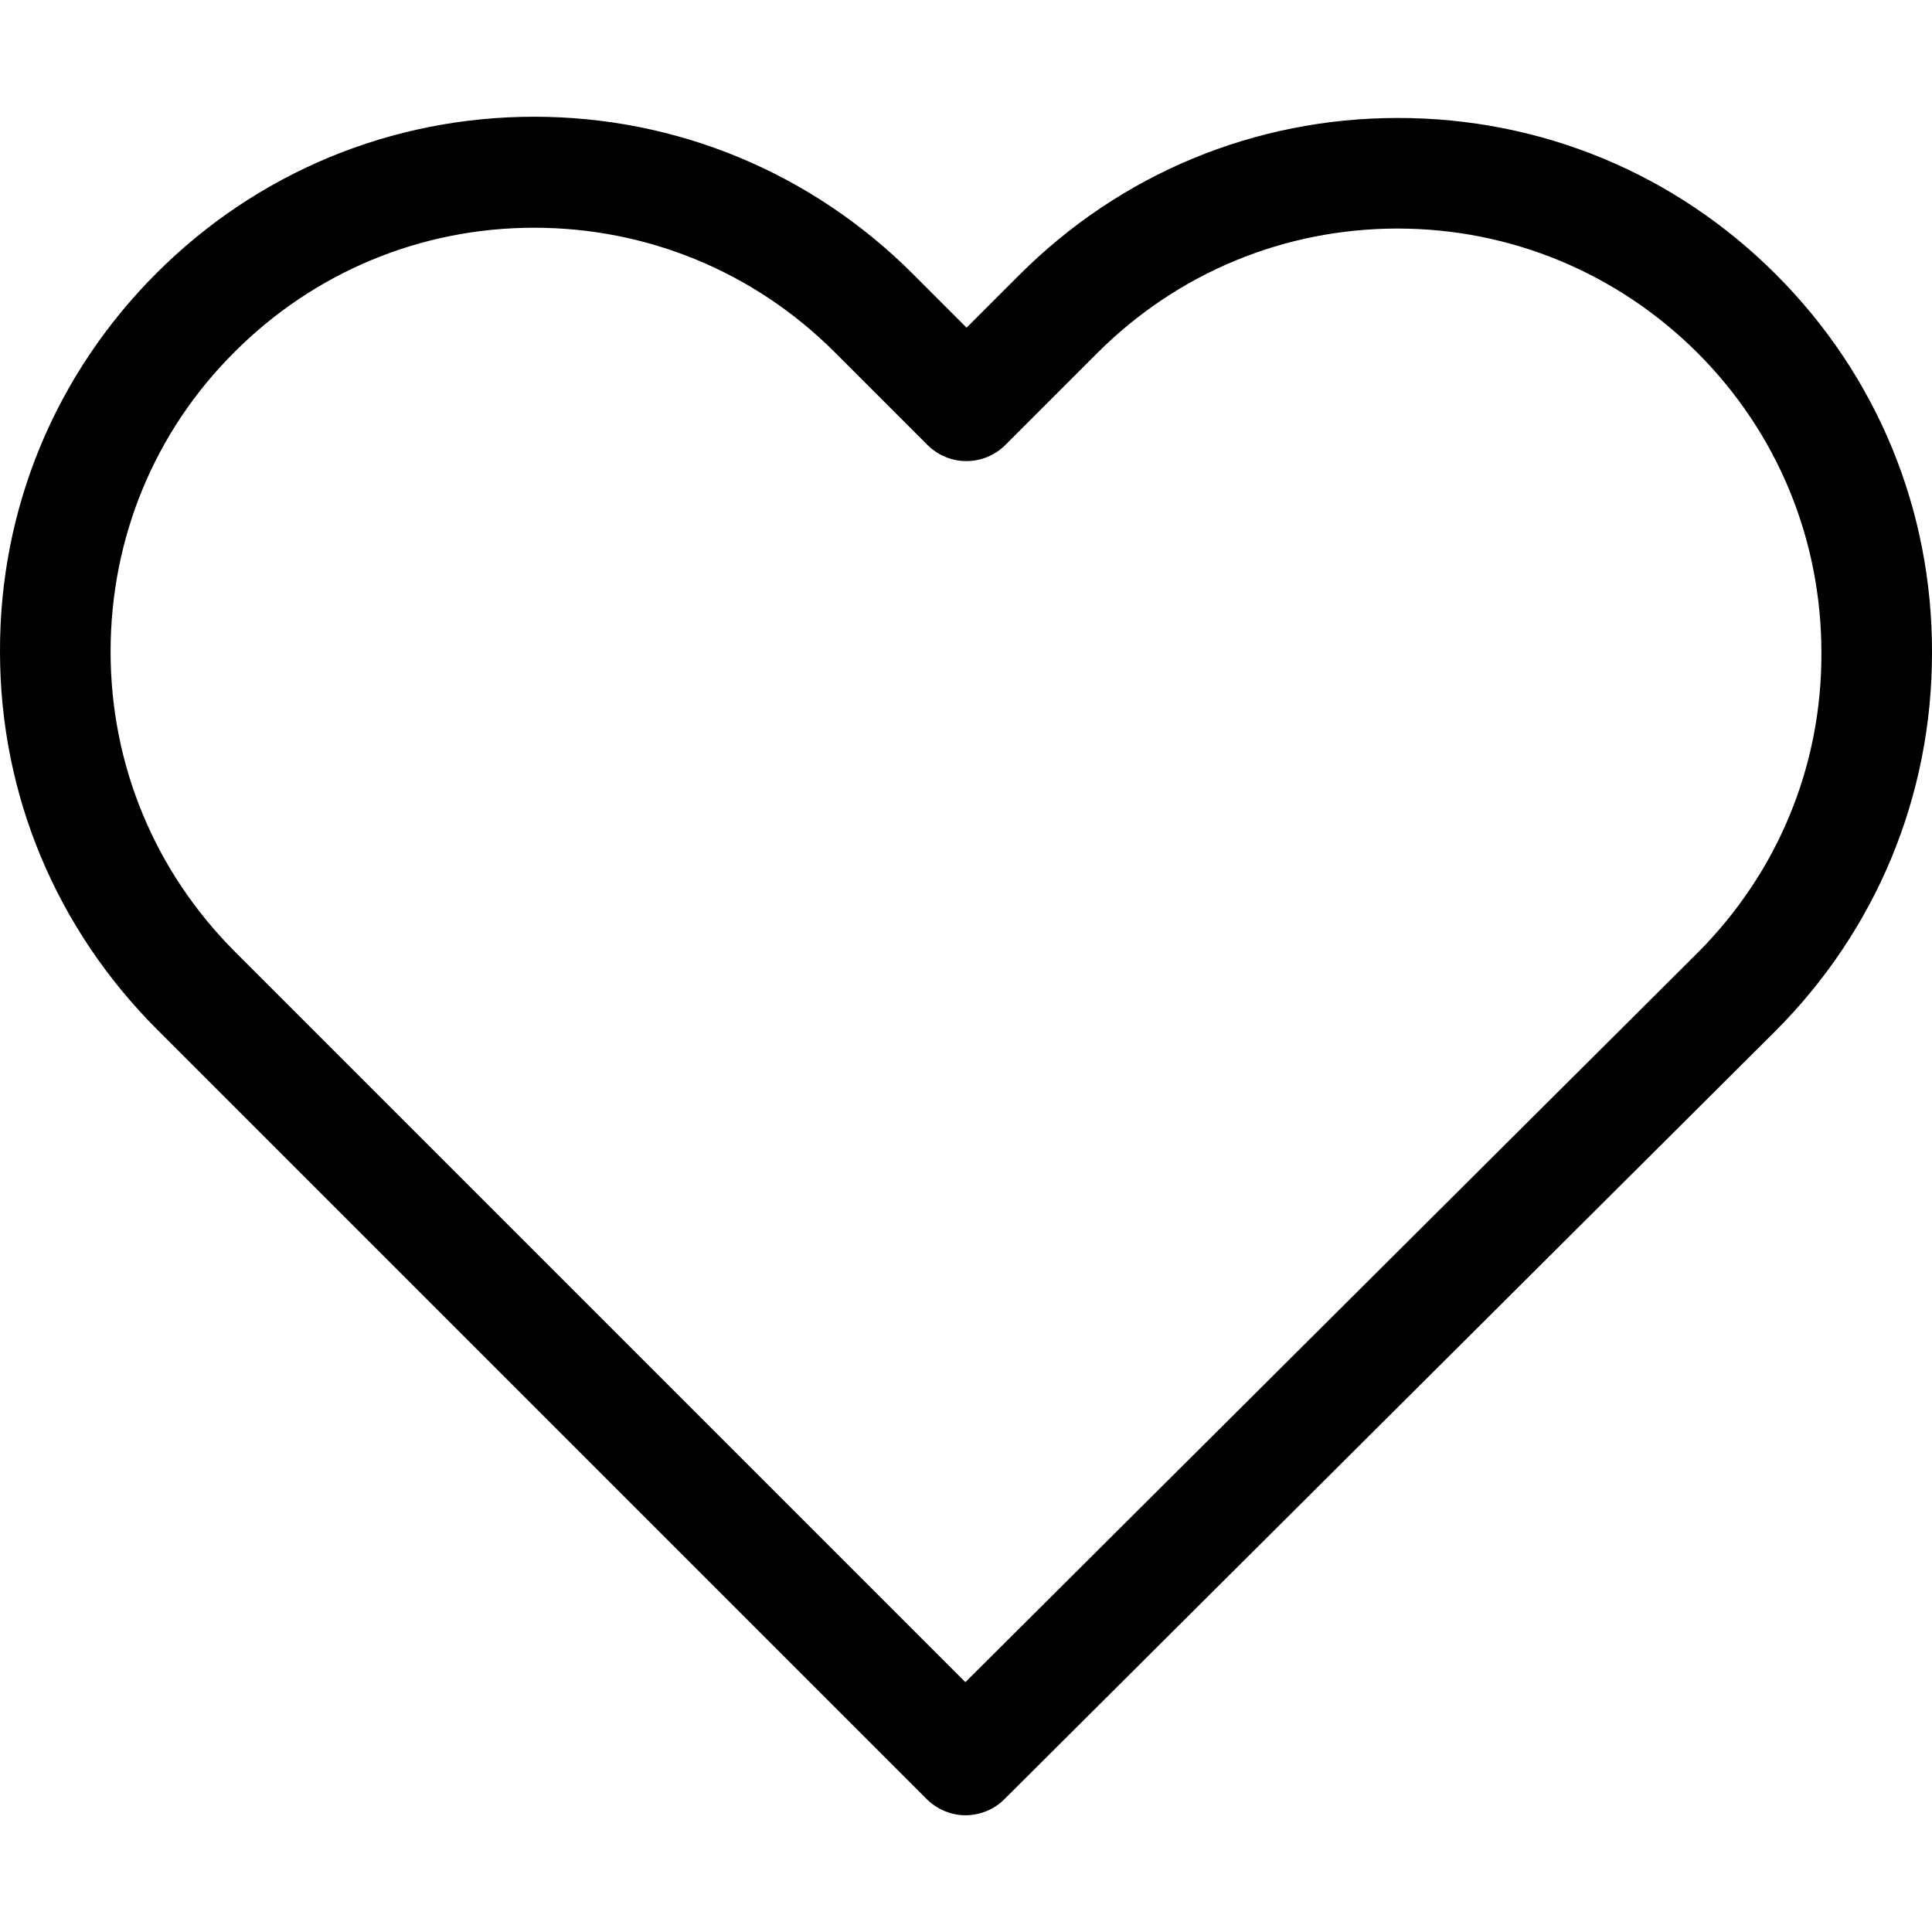
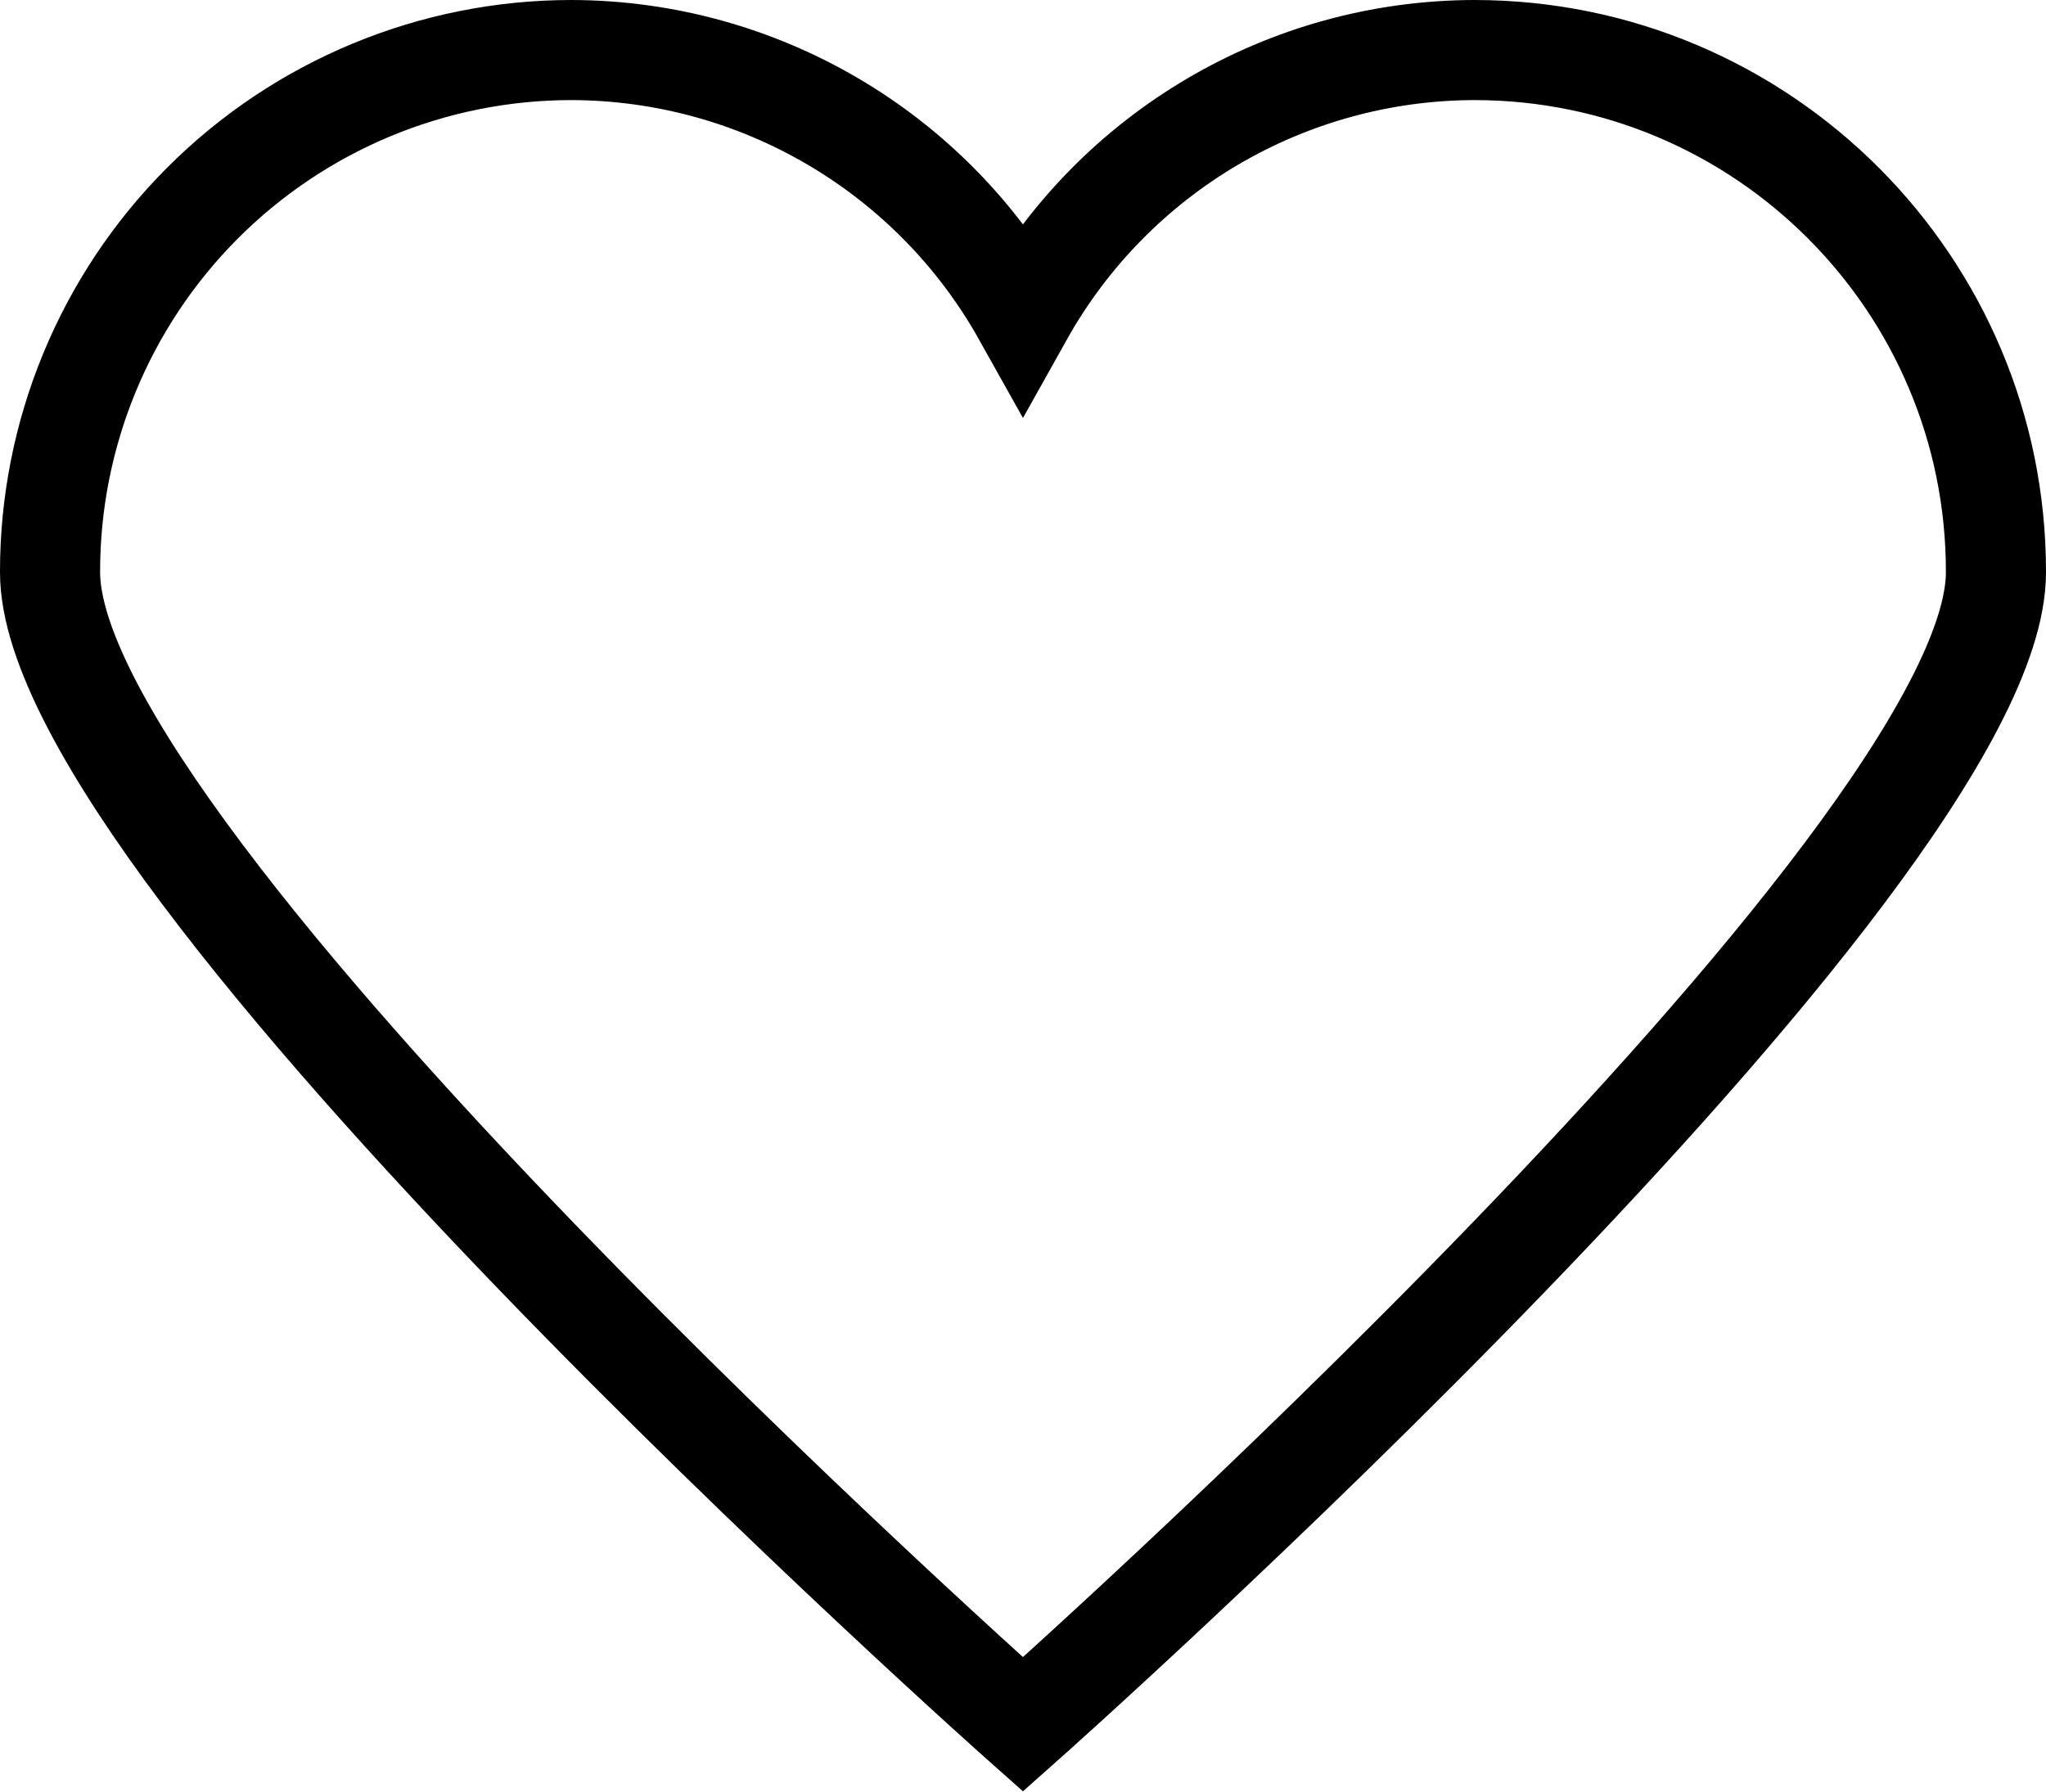
- <svg xmlns="http://www.w3.org/2000/svg" viewBox="0 0 471.701 471.701">
-   <path d="M433.601 67.001c-24.7-24.7-57.4-38.2-92.3-38.2s-67.7 13.6-92.4 38.3l-12.9 12.9-13.1-13.1c-24.7-24.7-57.6-38.4-92.5-38.4-34.8 0-67.6 13.6-92.2 38.2-24.7 24.7-38.3 57.5-38.2 92.4 0 34.9 13.7 67.6 38.4 92.3l187.8 187.8c2.6 2.6 6.1 4 9.5 4 3.4 0 6.9-1.3 9.5-3.9l188.2-187.5c24.7-24.7 38.3-57.5 38.3-92.4.1-34.9-13.4-67.7-38.1-92.4zm-19.2 165.7l-178.7 178-178.3-178.3c-19.6-19.6-30.4-45.6-30.4-73.3s10.7-53.7 30.3-73.2c19.5-19.5 45.5-30.3 73.1-30.3 27.7 0 53.8 10.8 73.4 30.4l22.6 22.6c5.3 5.3 13.8 5.3 19.1 0l22.4-22.4c19.6-19.6 45.7-30.4 73.3-30.4 27.6 0 53.6 10.8 73.2 30.3 19.6 19.6 30.3 45.6 30.3 73.3.1 27.7-10.7 53.7-30.3 73.3z" />
+ <svg xmlns="http://www.w3.org/2000/svg" width="20.439" height="17.898" viewBox="0 0 20.439 17.898">
+   <path d="M14.729.5a5.18 5.18 0 00-4.51 2.652A5.183 5.183 0 005.708.5 5.21 5.21 0 00.5 5.718c0 2.88 9.719 11.511 9.719 11.511s9.72-8.631 9.72-11.511A5.212 5.212 0 0014.729.5z" fill="none" stroke="#000" stroke-miterlimit="10" />
</svg>
